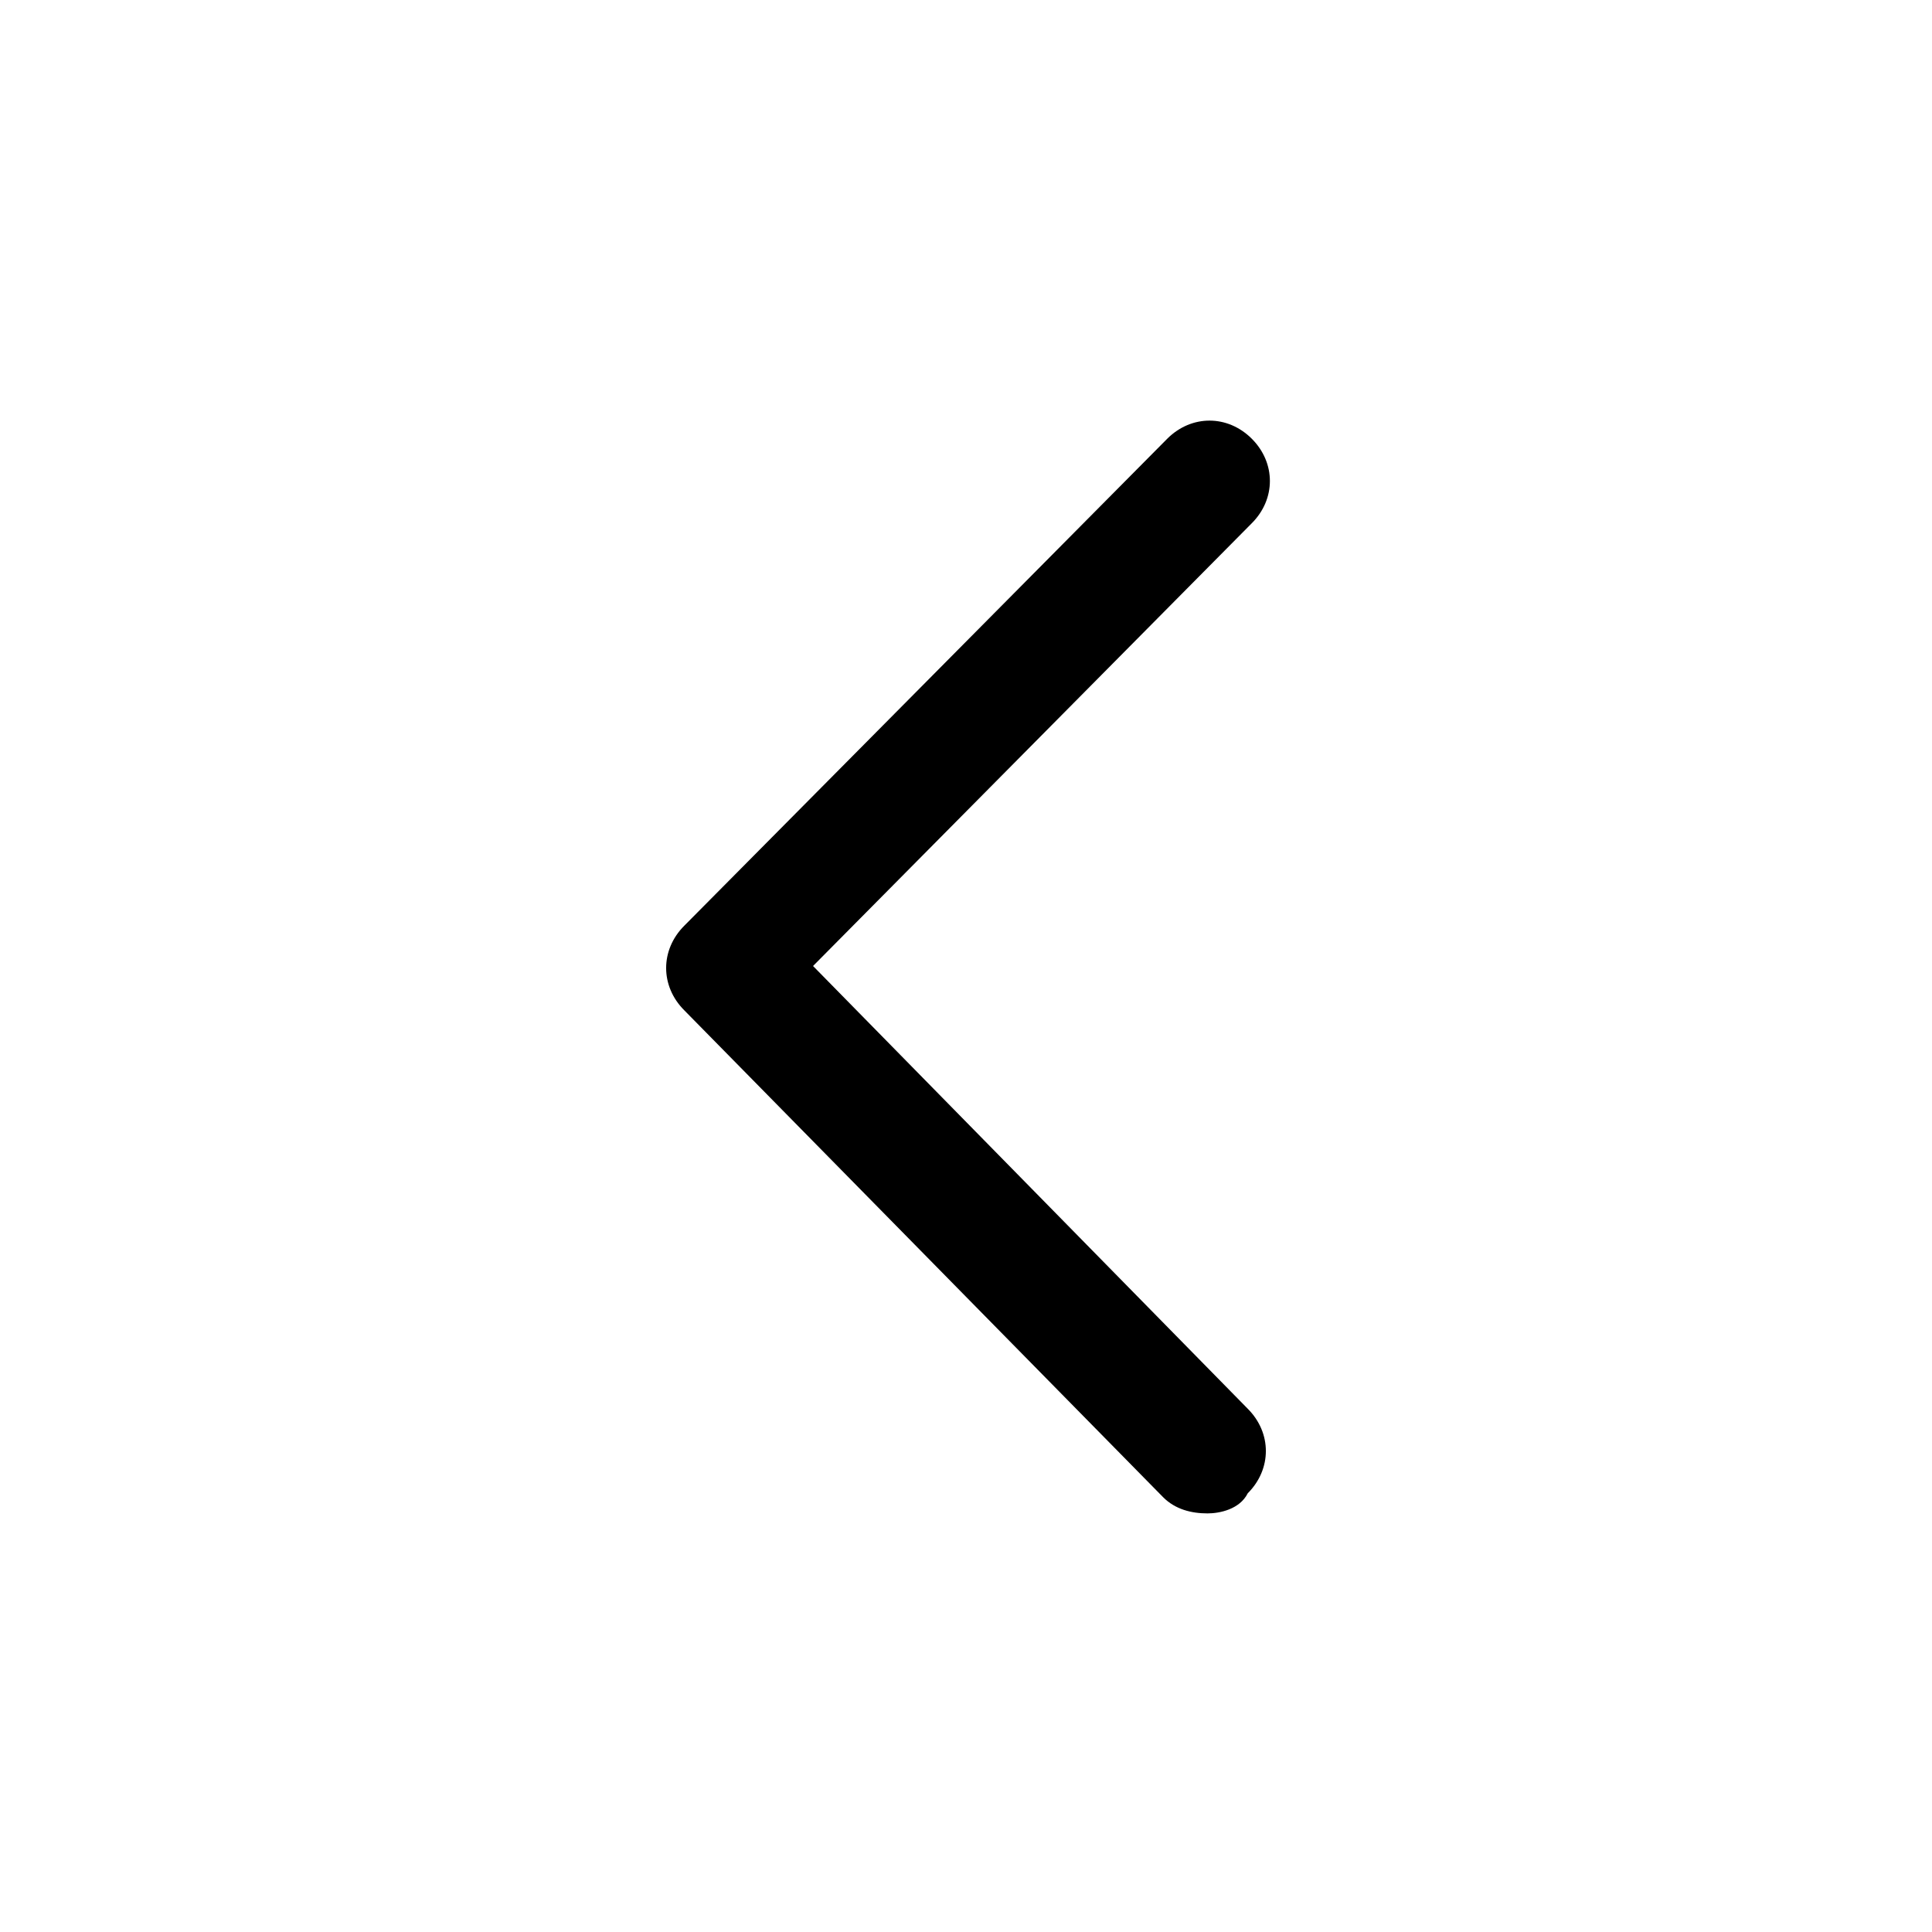
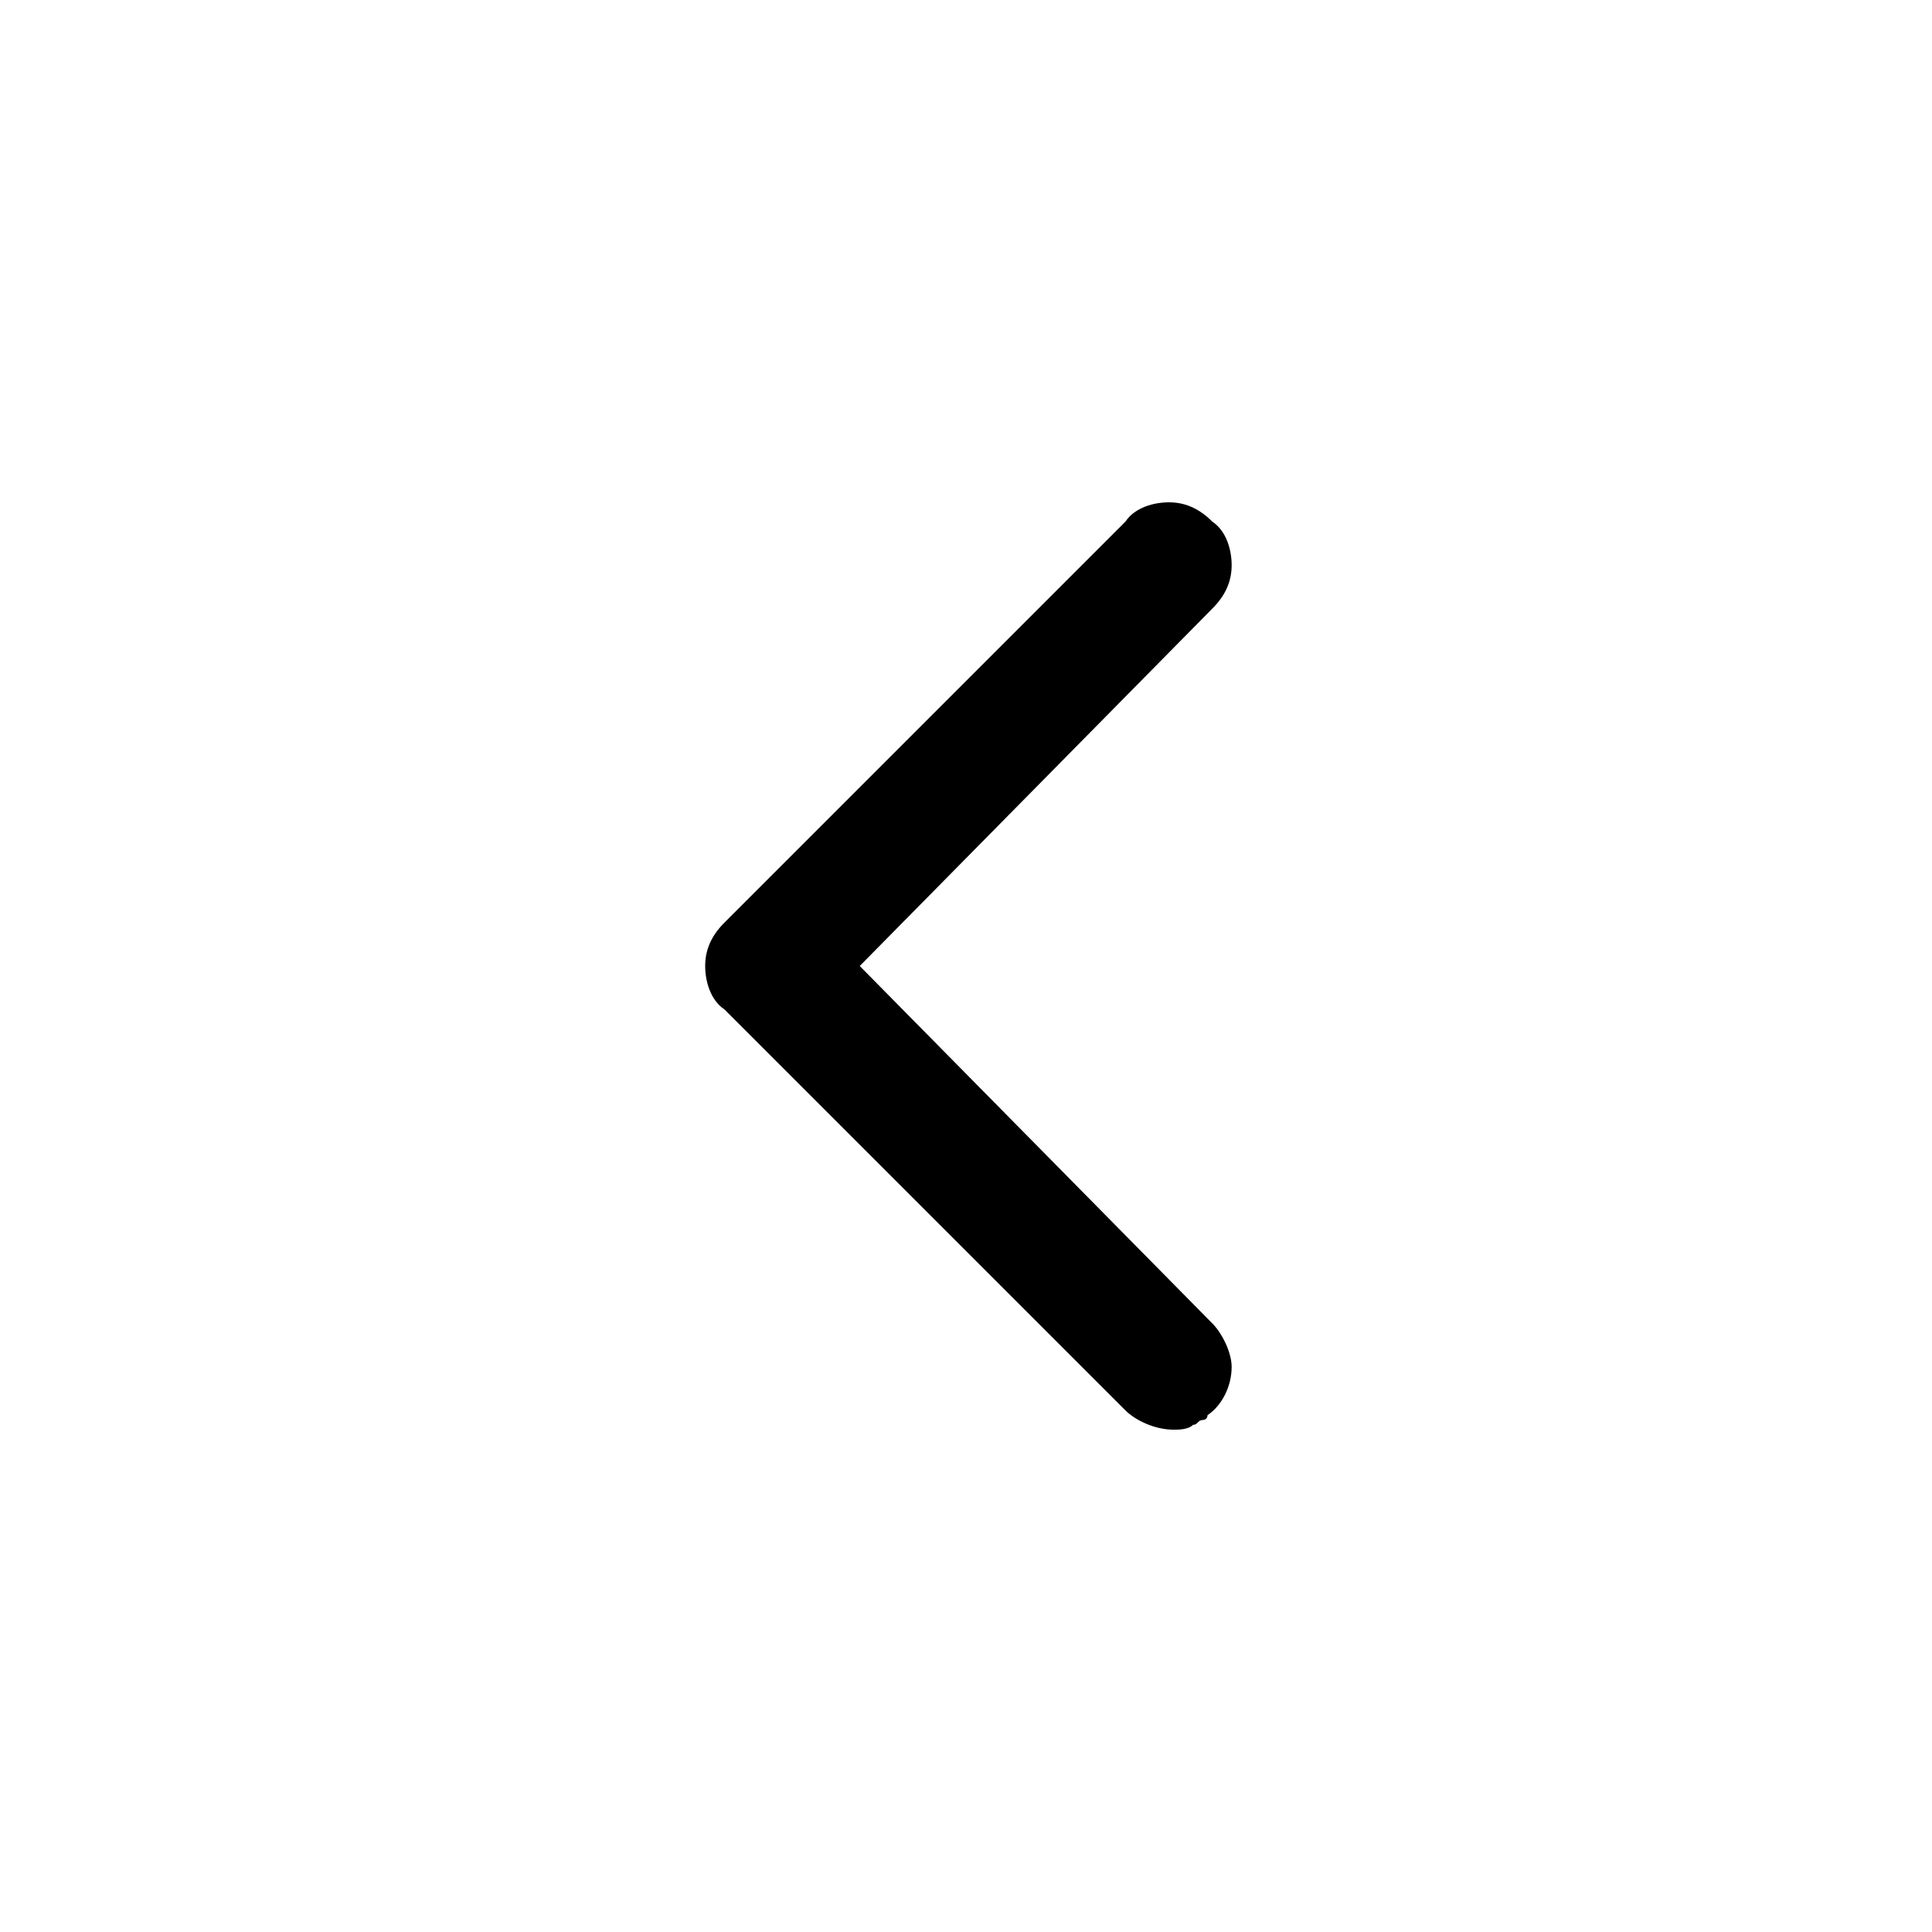
- <svg xmlns="http://www.w3.org/2000/svg" version="1.1" id="Artboard" x="0px" y="0px" viewBox="0 0 48 48" style="enable-background:new 0 0 48 48;" xml:space="preserve">
-   <path d="M30,37.6c-0.4,0-0.8-0.1-1.1-0.4L17,25.1c-0.6-0.6-0.6-1.5,0-2.1l12-12.1c0.6-0.6,1.5-0.6,2.1,0c0.6,0.6,0.6,1.5,0,2.1  L20.2,24L31,35c0.6,0.6,0.6,1.5,0,2.1C30.8,37.5,30.3,37.6,30,37.6z" />
+ <svg xmlns="http://www.w3.org/2000/svg" version="1.1" x="0px" y="0px" viewBox="0 0 40 40" style="enable-background:new 0 0 40 40;" xml:space="preserve">
+   <g id="BG">
+ </g>
+   <g id="go-previous_x5F_alt">
+     <path d="M25.1,27.4L17.8,20l7.3-7.4c0.3-0.3,0.4-0.6,0.4-0.9s-0.1-0.7-0.4-0.9c-0.3-0.3-0.6-0.4-0.9-0.4c0,0,0,0,0,0   c-0.3,0-0.7,0.1-0.9,0.4l-8.3,8.3c-0.3,0.3-0.4,0.6-0.4,0.9s0.1,0.7,0.4,0.9l8.3,8.3c0.2,0.2,0.6,0.4,1,0.4c0,0,0,0,0,0   c0,0,0,0,0,0c0,0,0,0,0,0c0.1,0,0.3,0,0.4-0.1c0.1,0,0.1-0.1,0.2-0.1c0,0,0.1,0,0.1-0.1c0.3-0.2,0.5-0.6,0.5-1c0,0,0,0,0,0   C25.5,28,25.3,27.6,25.1,27.4z" />
+   </g>
</svg>
